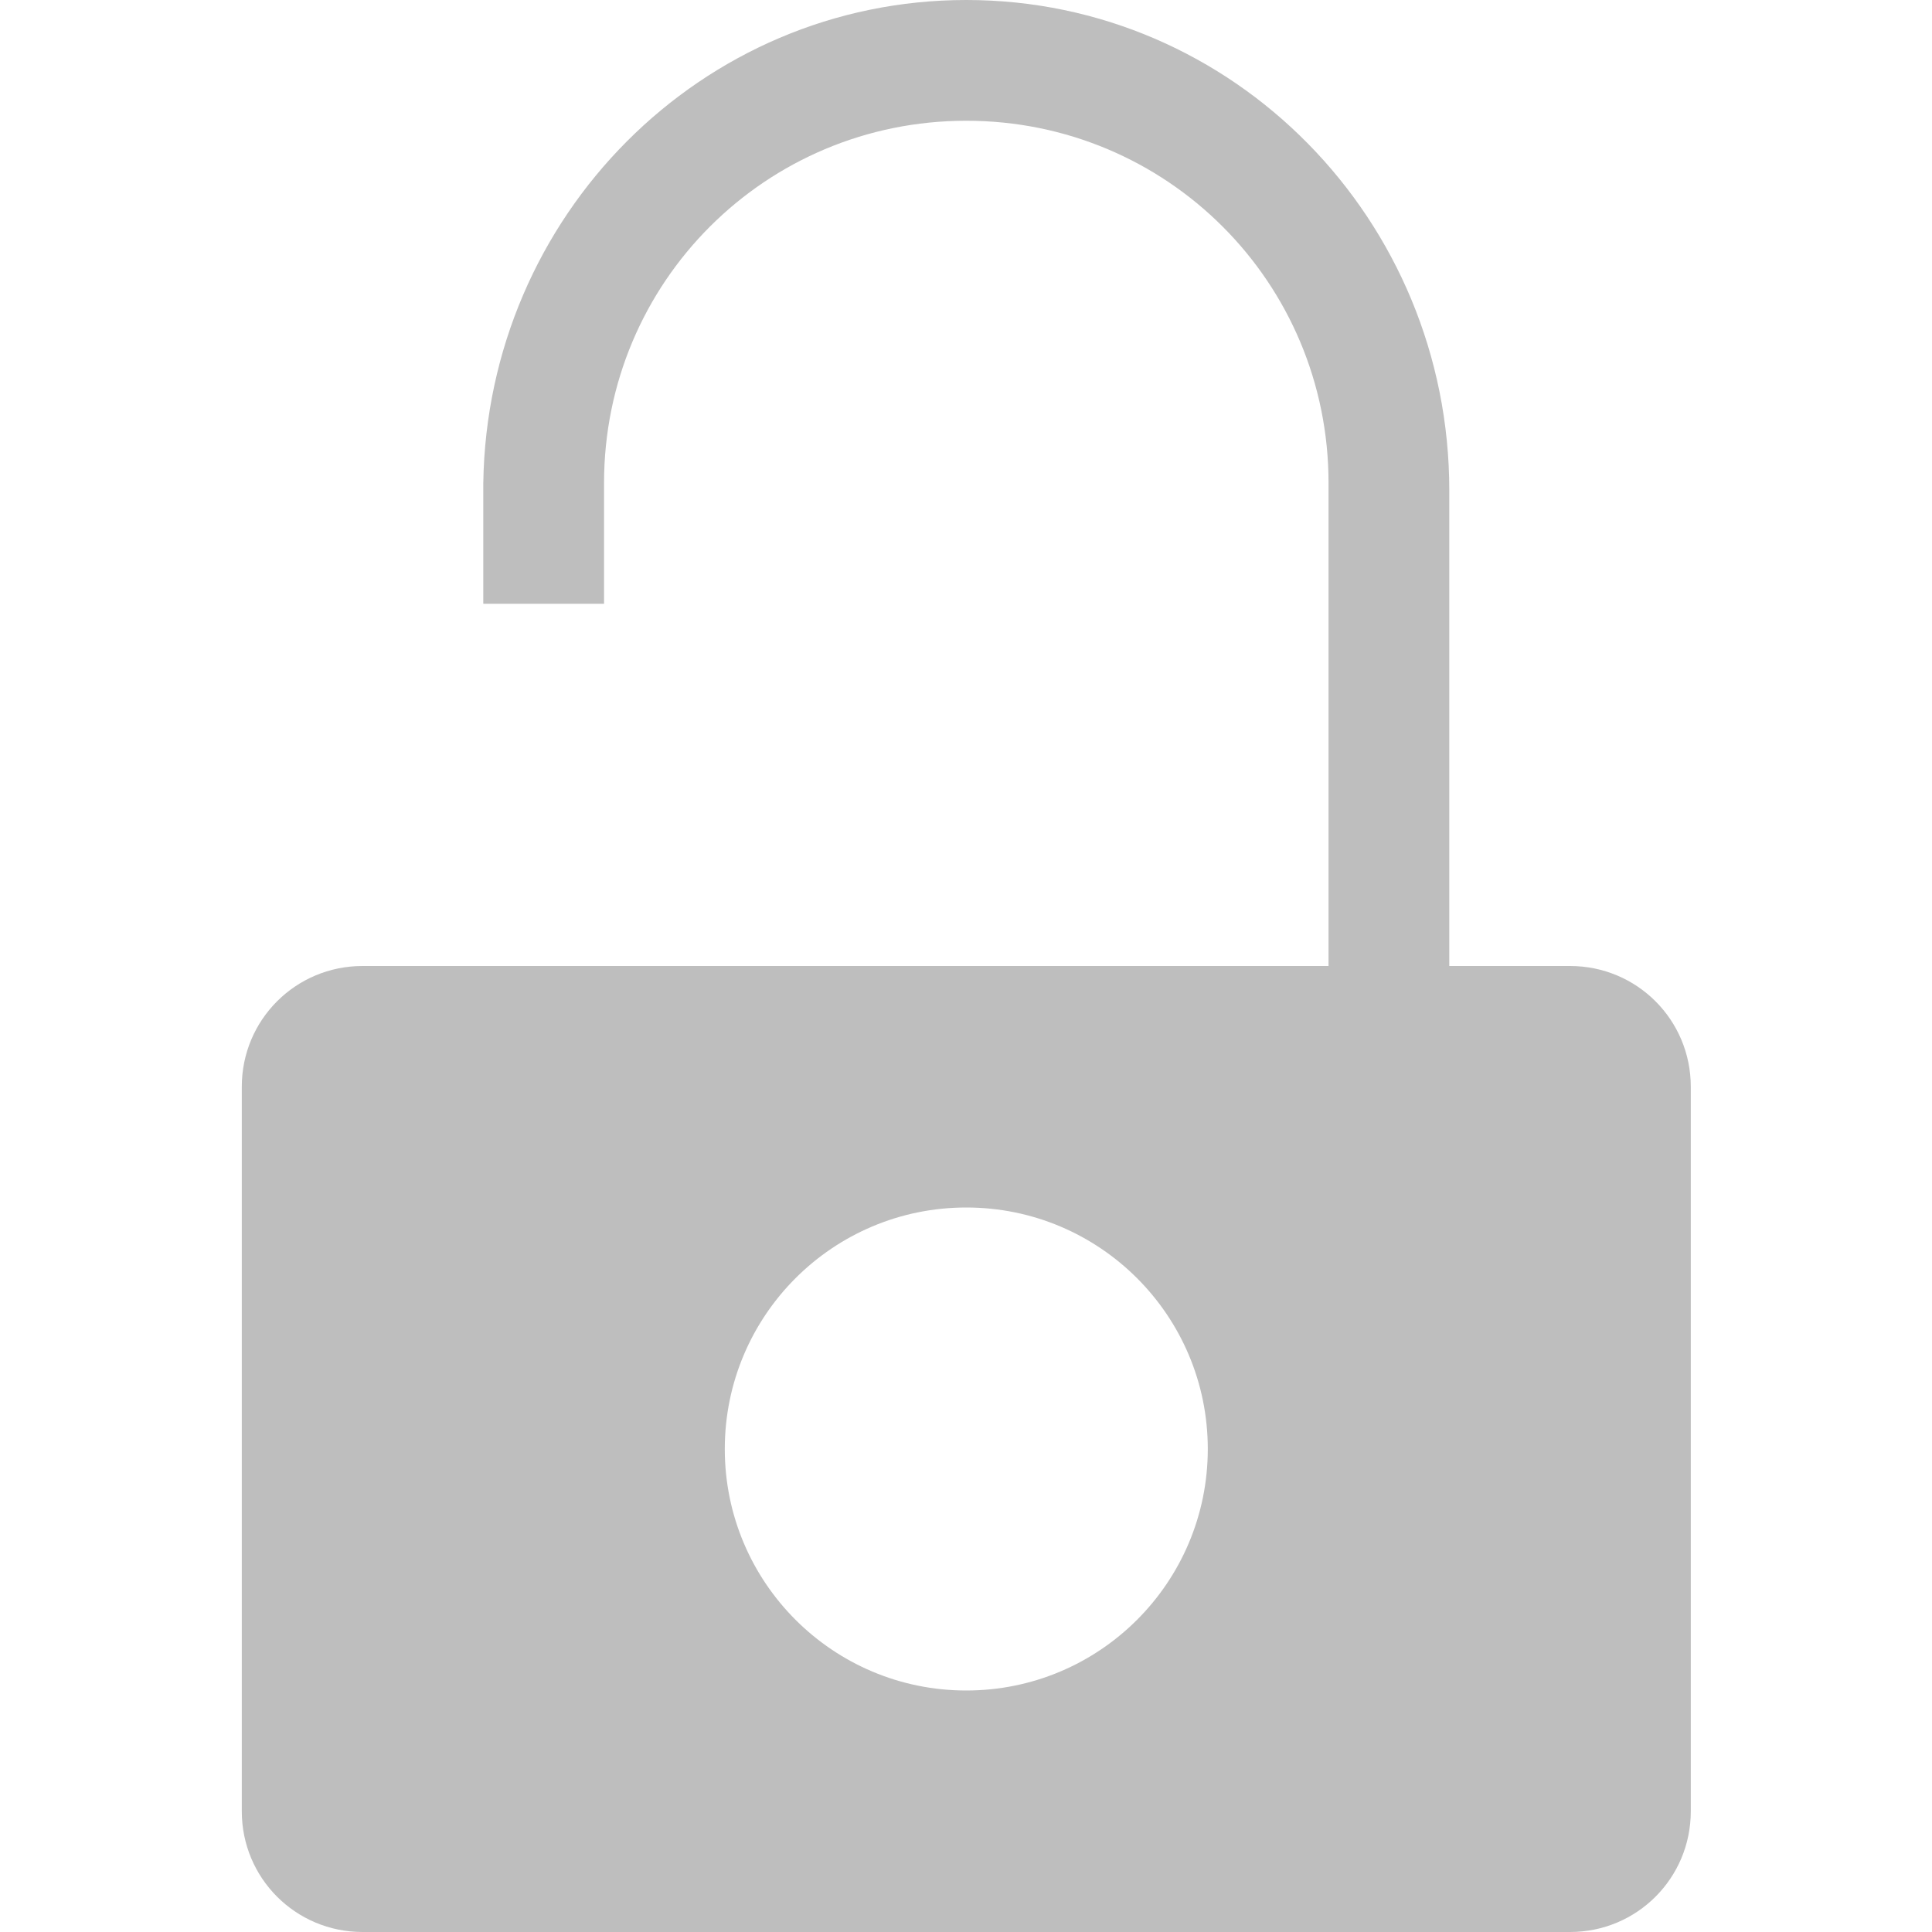
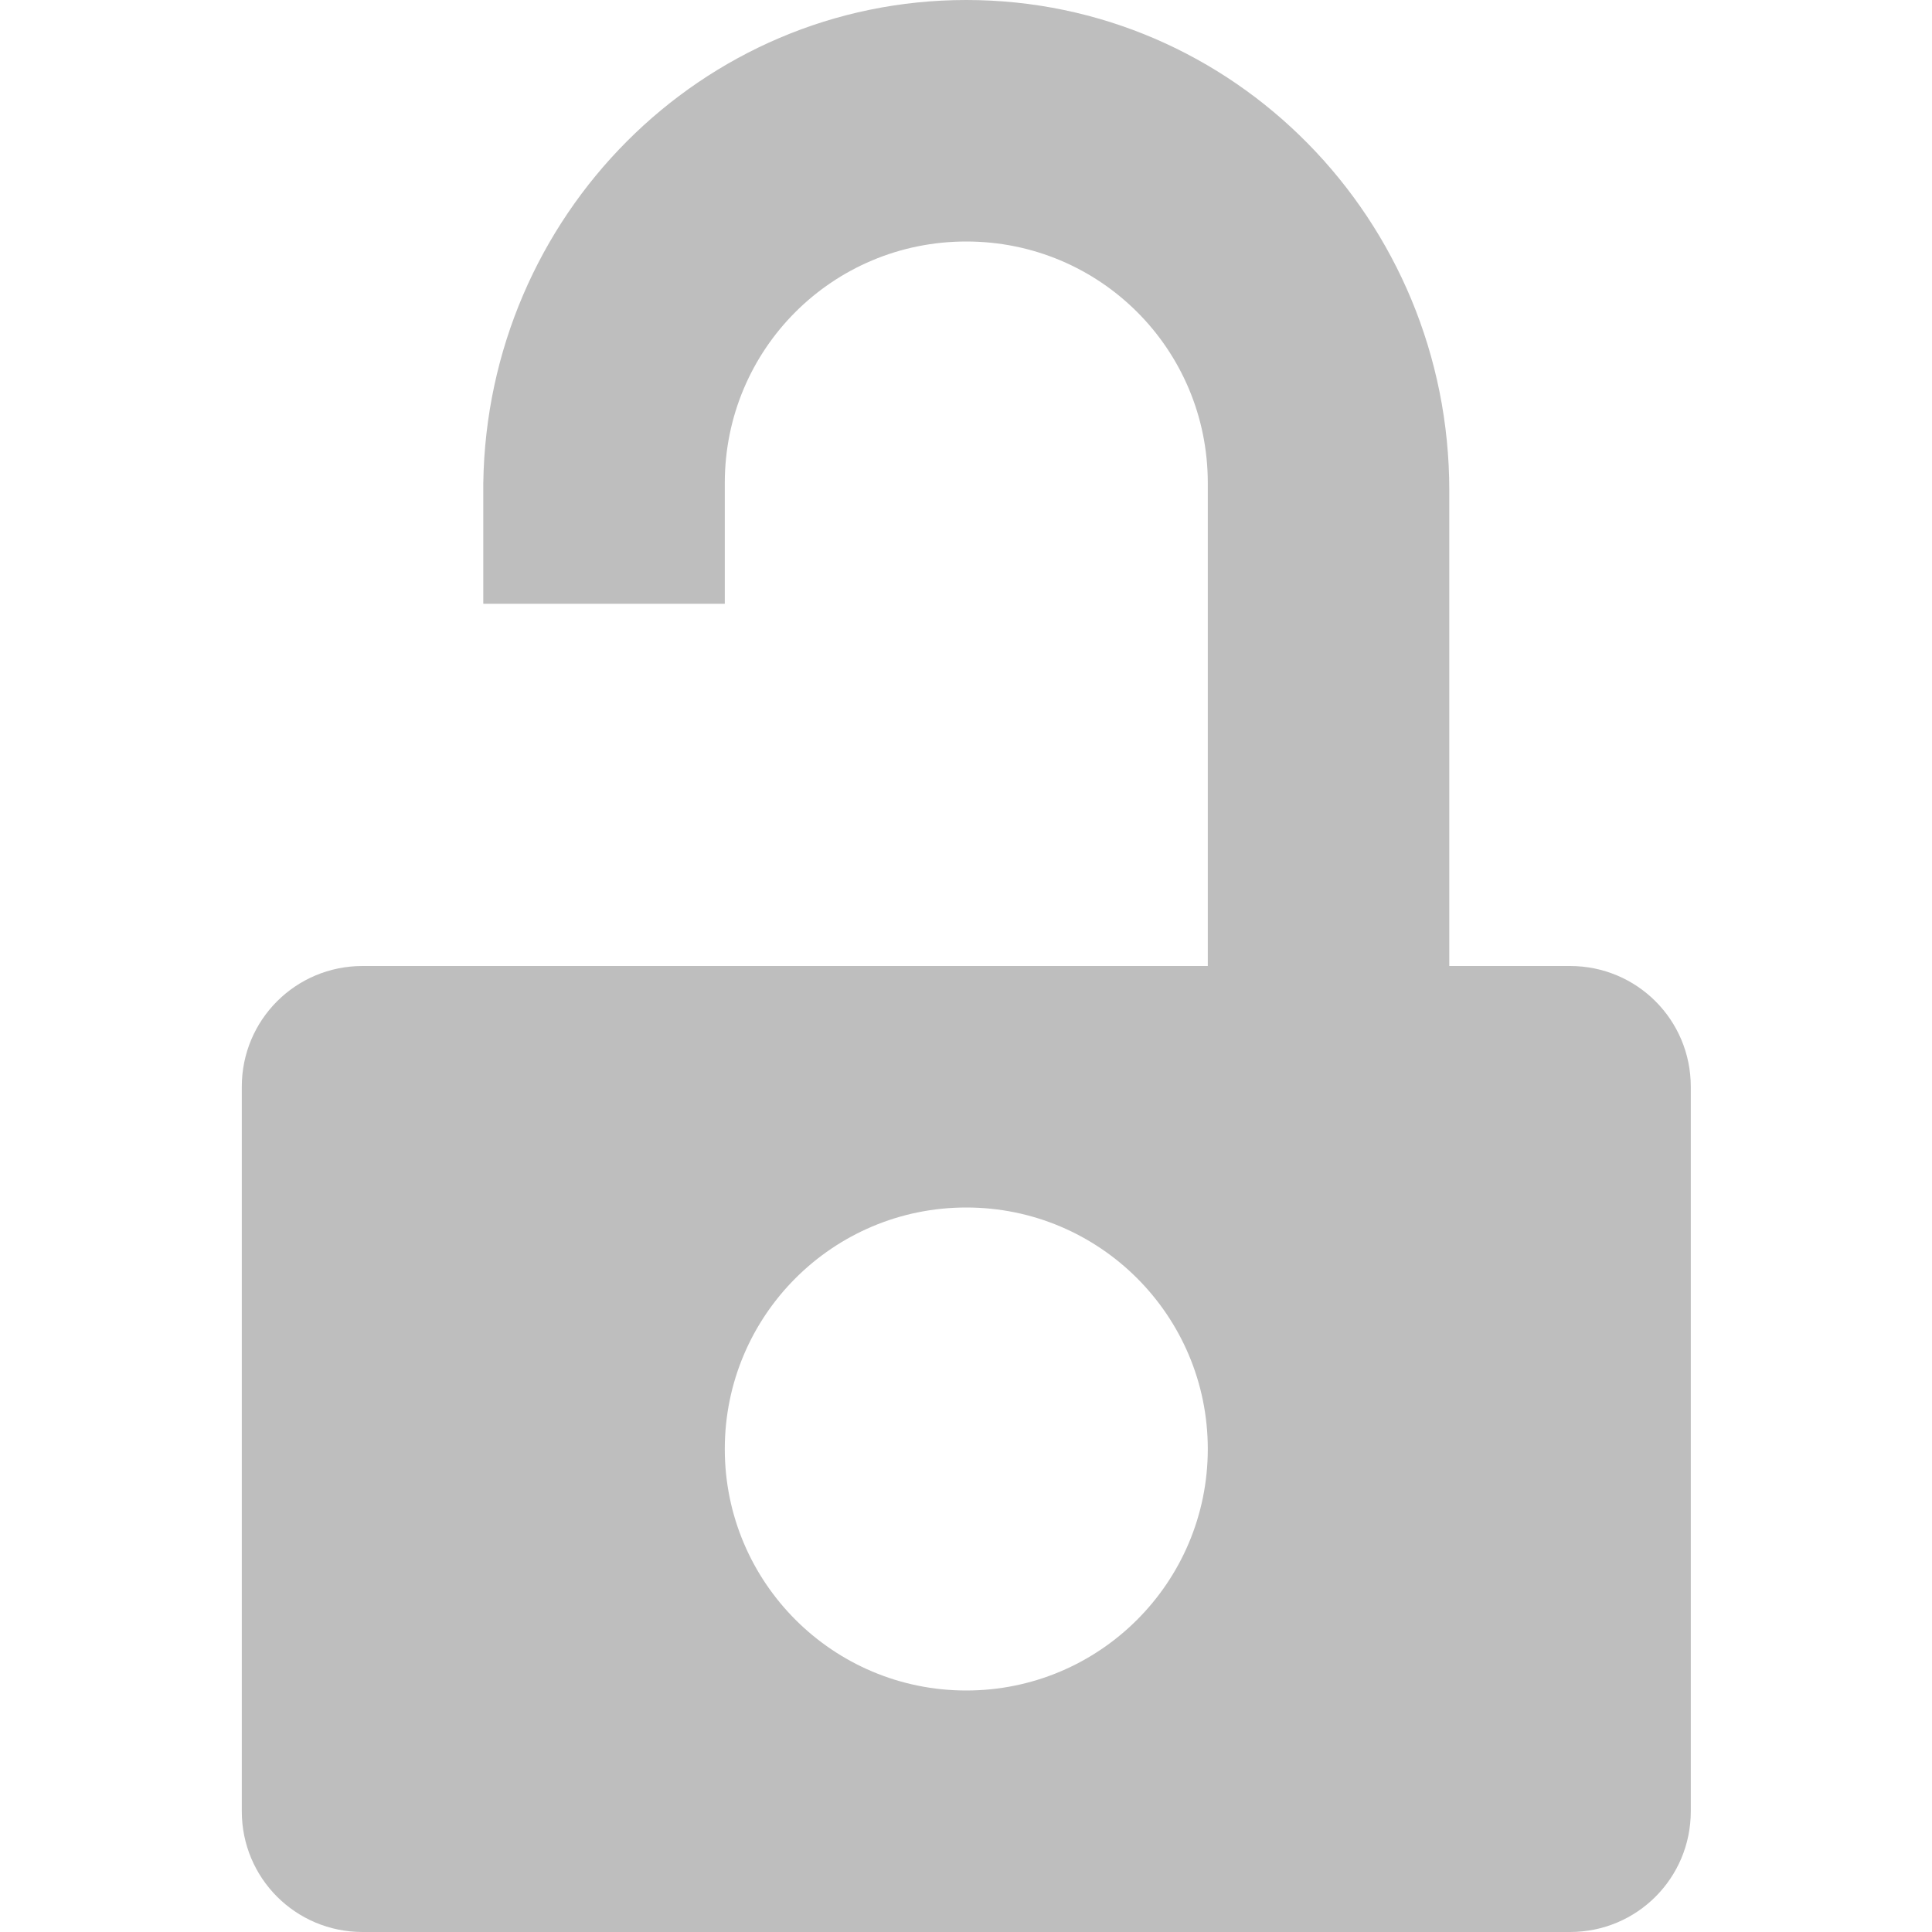
<svg xmlns="http://www.w3.org/2000/svg" xmlns:ns1="http://www.openswatchbook.org/uri/2009/osb" height="16" id="svg7384" style="enable-background:new" version="1.1" width="16">
  <defs id="defs7386">
    <linearGradient id="linearGradient5606" ns1:paint="solid">
      <stop id="stop5608" offset="0" style="stop-color:#000000;stop-opacity:1;" />
    </linearGradient>
    <filter color-interpolation-filters="sRGB" id="filter7554">
      <feBlend id="feBlend7556" in2="BackgroundImage" mode="darken" />
    </filter>
  </defs>
-   <g id="layer9" style="display:inline" transform="translate(-364.9976,231)">
-     <path d="m 373,-231 c -2.195,0 -3.967,1.788 -4,4 l 0,1 1,0 0,-1 c 0,-1.662 1.338,-3 3,-3 1.662,0 3,1.338 3,3 l 0,4 -3,0 -3,0 -1,0 -1,0 c -0.554,0 -1,0.446 -1,1 l 0,6 c 0,0.554 0.446,1 1,1 l 10,0 c 0.554,0 1,-0.446 1,-1 l 0,-6 c 0,-0.554 -0.446,-1 -1,-1 l -1,0 0,-3.938 c 0,-2.24 -1.784,-4.062 -4,-4.062 z m 0,10 c 1.105,0 2,0.895 2,2 0,1.105 -0.895,2 -2,2 -1.105,0 -2,-0.895 -2,-2 0,-1.105 0.895,-2 2,-2 z" id="path6354" style="color:#000000;fill:#bebebe;fill-opacity:1;fill-rule:nonzero;stroke:none;stroke-width:1;marker:none;visibility:visible;display:inline;overflow:visible;enable-background:accumulate" />
+   <g id="layer9" style="display:inline" transform="translate(-364.9976,251)">
+     <path d="m 373,-251 c -2.195,0 -3.967,1.788 -4,4 l 0,1 1,0 1,0 0,-1 c 0,-1.108 0.892,-2 2,-2 1.108,0 2,0.892 2,2 l 0,4 -2,0 -3,0 -1,0 -1,0 c -0.554,0 -1,0.446 -1,1 l 0,6 c 0,0.554 0.446,1 1,1 l 10,0 c 0.554,0 1,-0.446 1,-1 l 0,-6 c 0,-0.554 -0.446,-1 -1,-1 l -1,0 0,-3.938 c 0,-2.24 -1.784,-4.062 -4,-4.062 z m 0,10 c 1.105,0 2,0.895 2,2 0,1.105 -0.895,2 -2,2 -1.105,0 -2,-0.895 -2,-2 0,-1.105 0.895,-2 2,-2 z" id="path6354" style="color:#000000;fill:#bebebe;fill-opacity:1;fill-rule:nonzero;stroke:none;stroke-width:1;marker:none;visibility:visible;display:inline;overflow:visible;enable-background:accumulate" />
  </g>
-   <g id="layer10" style="display:inline;filter:url(#filter7554)" transform="translate(-364.9976,231)" />
-   <g id="layer1" style="display:inline" transform="translate(-123.9974,-386)" />
-   <g id="layer14" style="display:inline" transform="translate(-364.9976,231)" />
-   <g id="layer15" style="display:inline" transform="translate(-364.9976,231)" />
-   <g id="g71291" style="display:inline" transform="translate(-364.9976,231)" />
-   <g id="layer2" style="display:inline" transform="translate(-123.9974,-236)" />
-   <g id="g6058" style="display:inline" transform="translate(-123.9974,-236)" />
-   <g id="layer12" style="display:inline" transform="translate(-364.9976,231)" />
+   <g id="layer10" style="display:inline;filter:url(#filter7554)" transform="translate(-364.9976,251)" />
+   <g id="layer1" style="display:inline" transform="translate(-123.9974,-366)" />
+   <g id="layer14" style="display:inline" transform="translate(-364.9976,251)" />
+   <g id="layer15" style="display:inline" transform="translate(-364.9976,251)" />
+   <g id="g71291" style="display:inline" transform="translate(-364.9976,251)" />
+   <g id="layer2" style="display:inline" transform="translate(-123.9974,-216)" />
+   <g id="g6058" style="display:inline" transform="translate(-123.9974,-216)" />
+   <g id="layer12" style="display:inline" transform="translate(-364.9976,251)" />
</svg>
